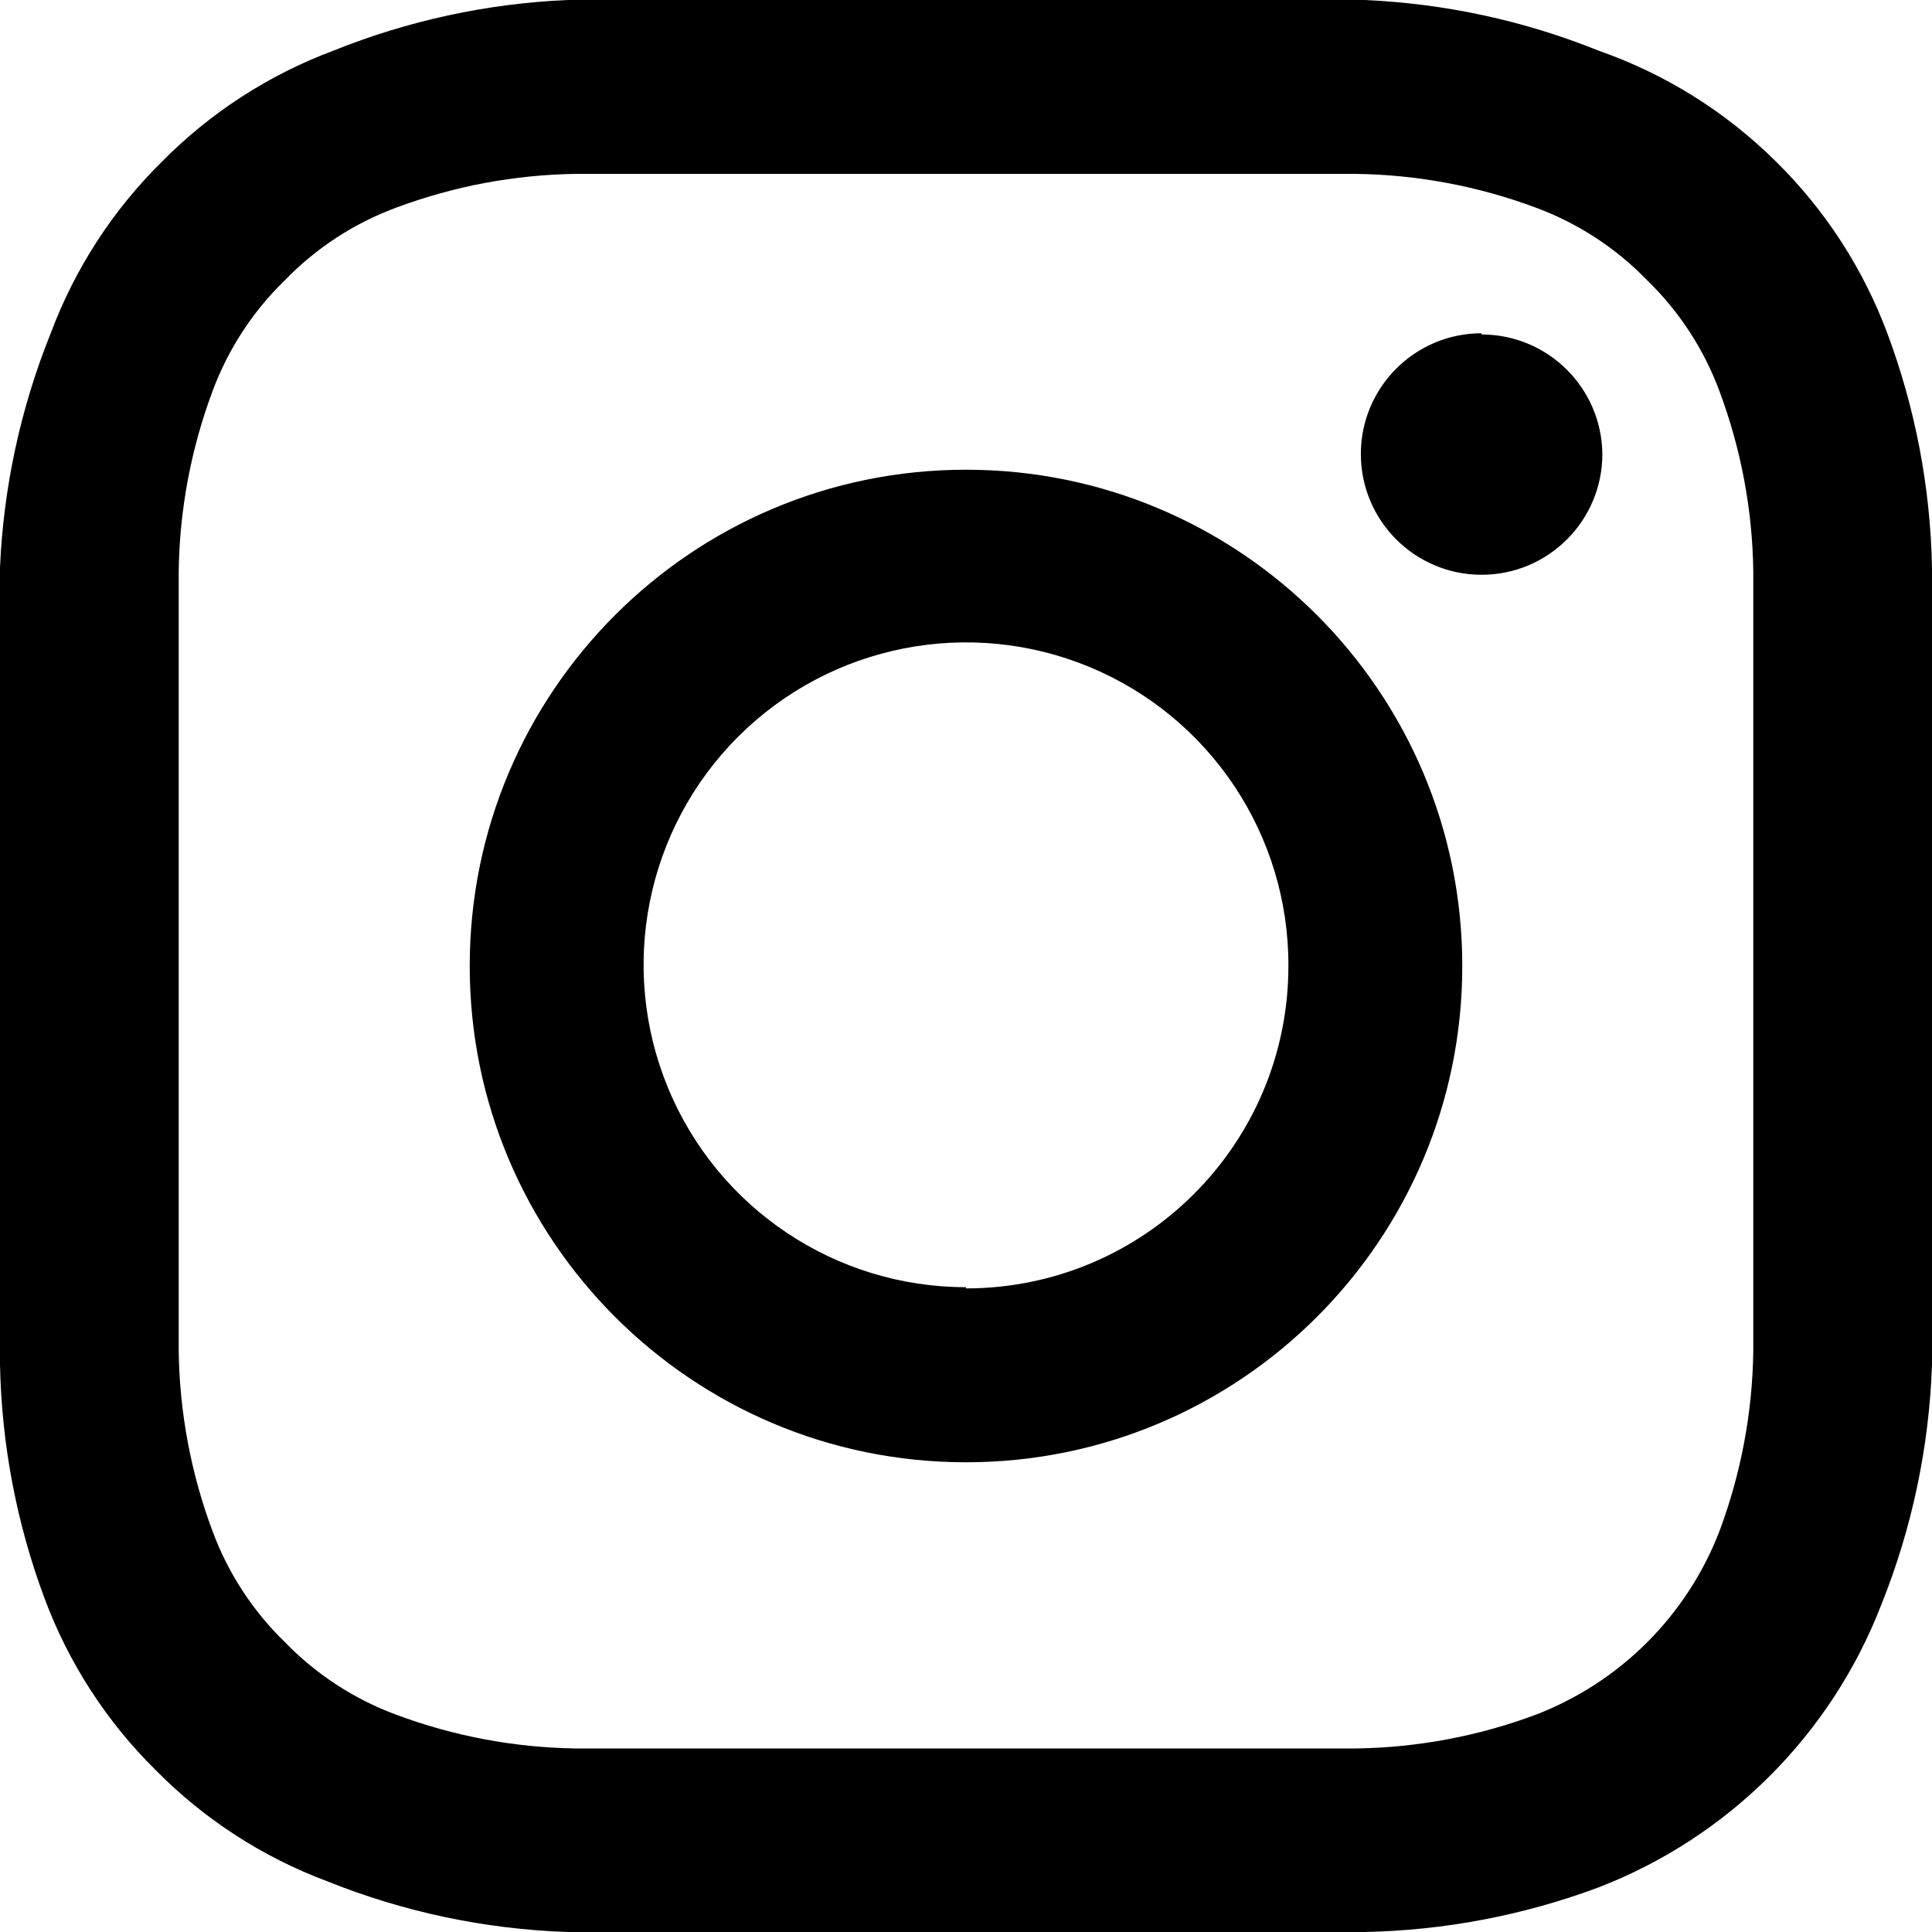
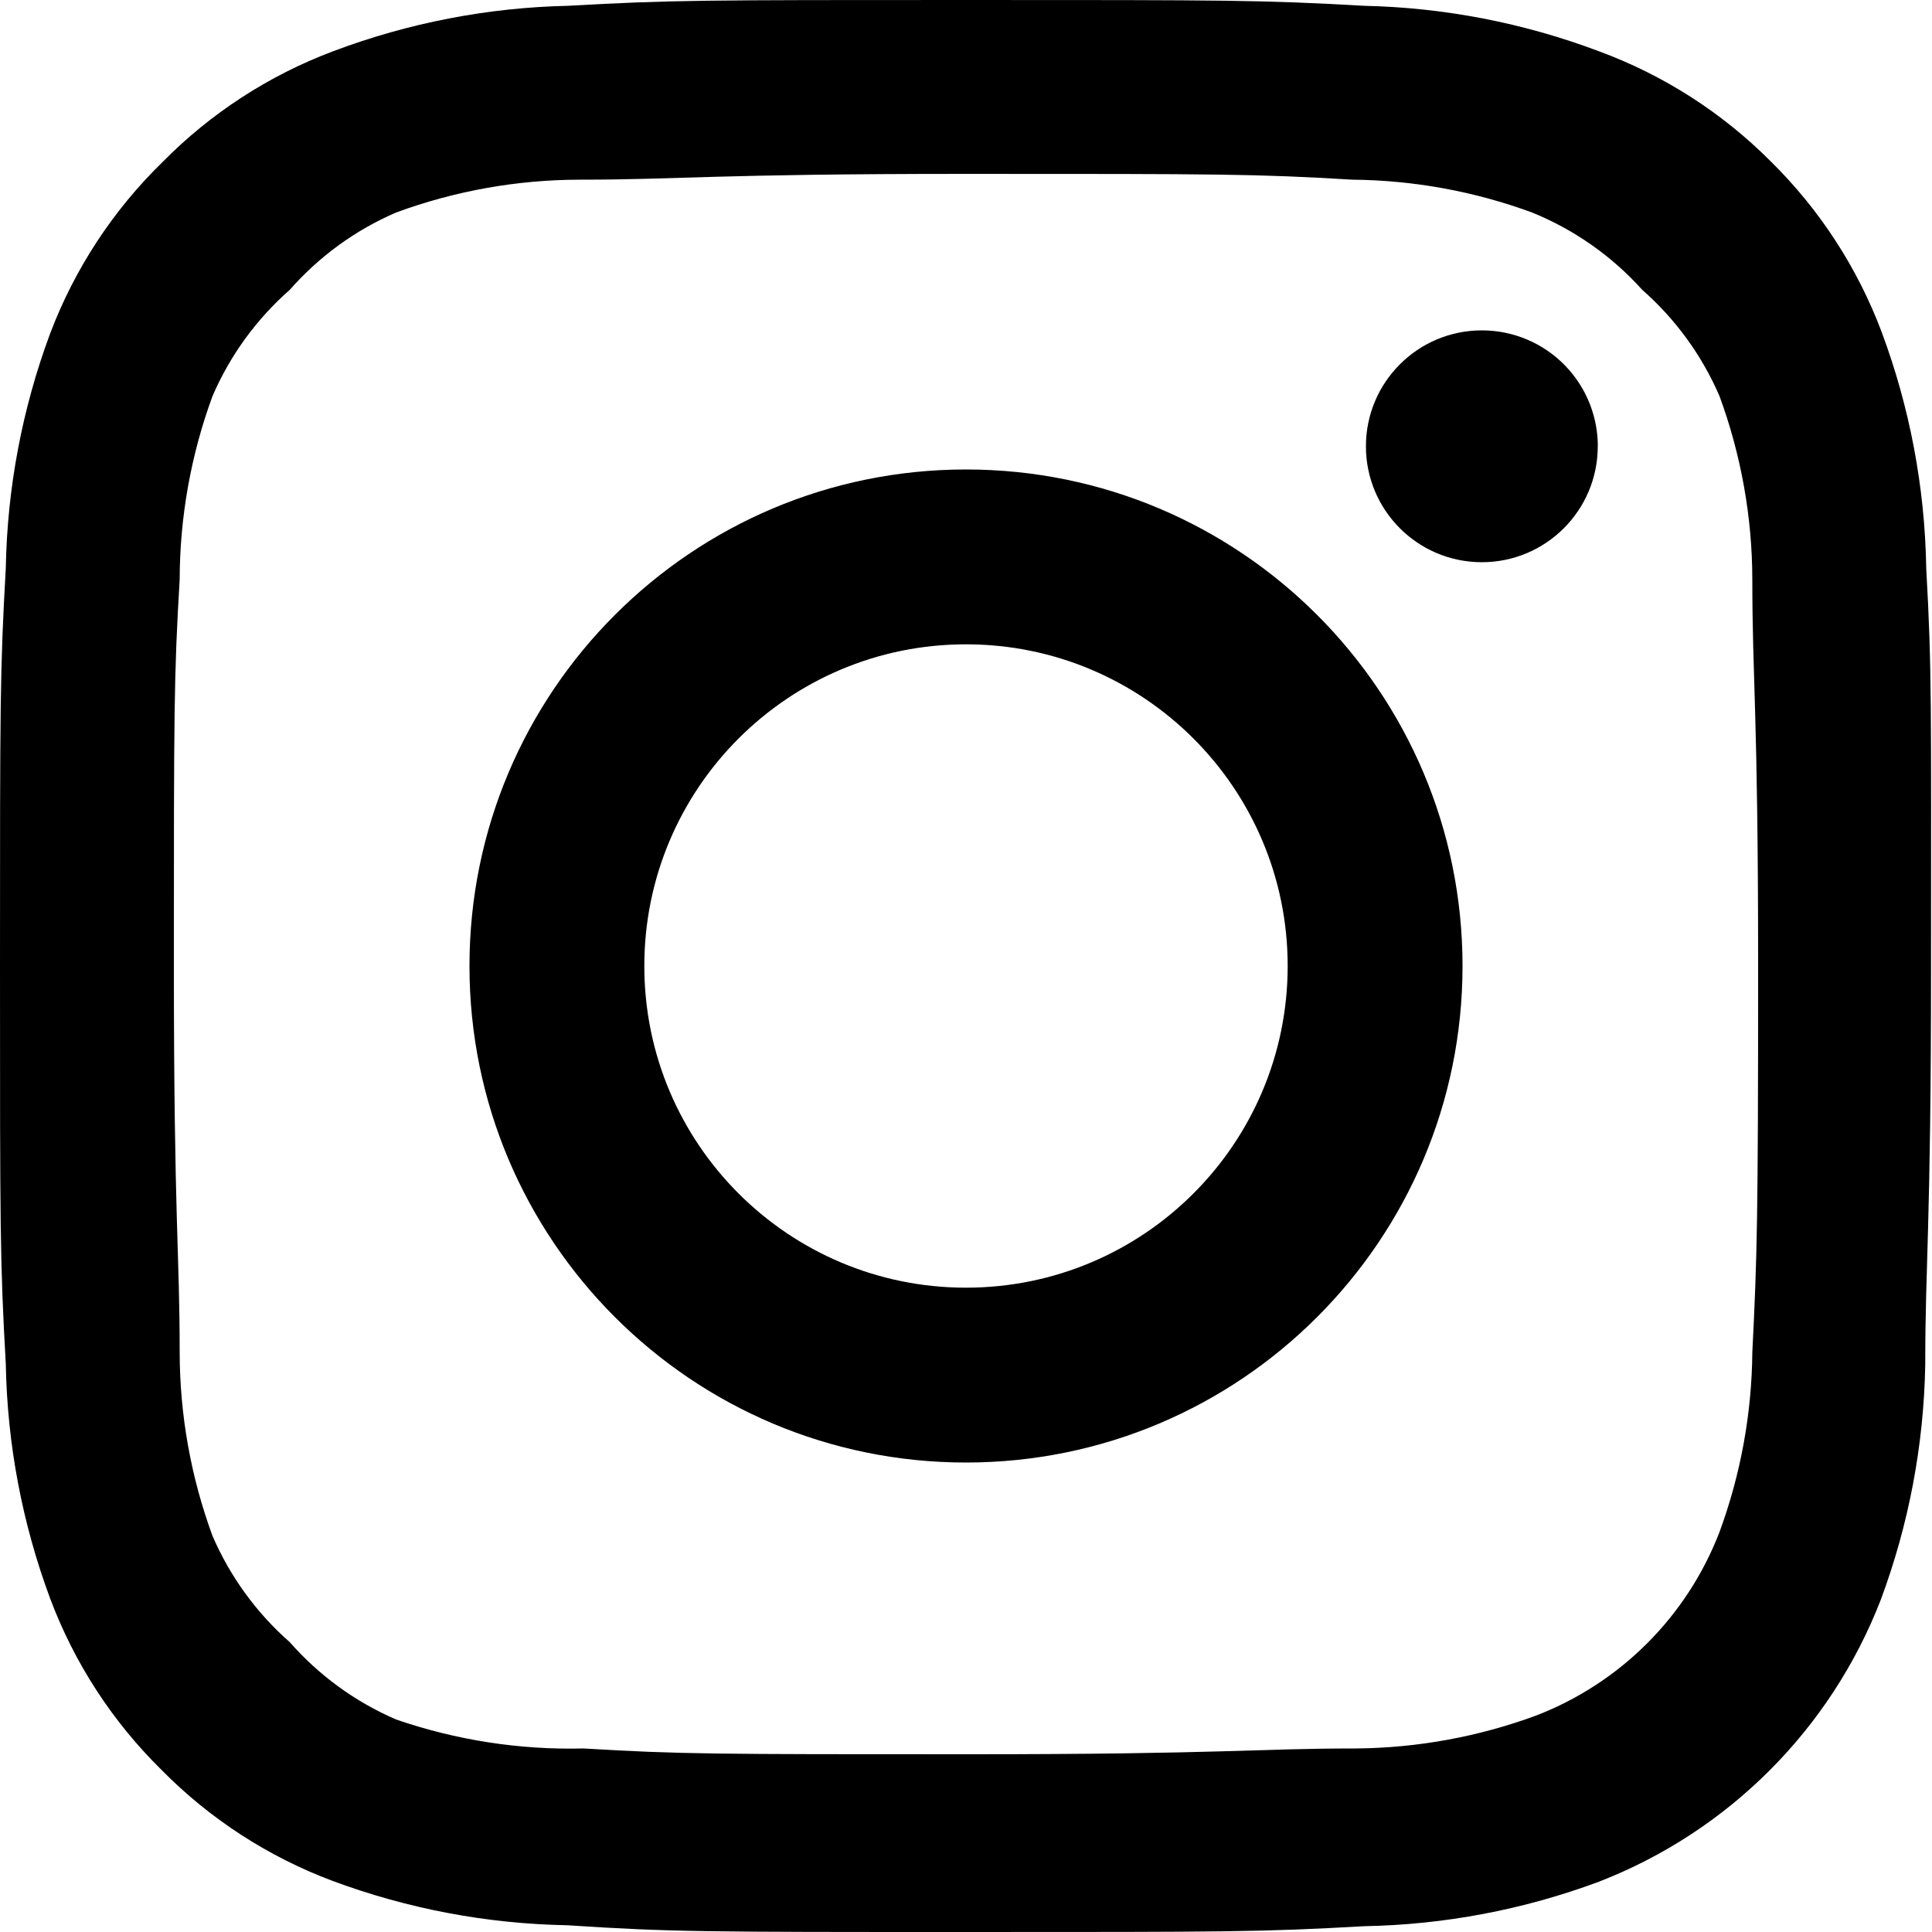
- <svg xmlns="http://www.w3.org/2000/svg" viewBox="0 0 16 16">
-   <path d="M8 1.44h3.23a4.43 4.43 0 0 1 1.49.28 2.48 2.48 0 0 1 .92.6 2.48 2.48 0 0 1 .6.92 4.43 4.43 0 0 1 .28 1.49v6.46a4.43 4.43 0 0 1-.28 1.49 2.65 2.65 0 0 1-1.52 1.52 4.43 4.43 0 0 1-1.49.28H4.77a4.43 4.43 0 0 1-1.49-.28 2.48 2.48 0 0 1-.92-.6 2.48 2.48 0 0 1-.6-.92 4.43 4.43 0 0 1-.28-1.49V4.73a4.43 4.43 0 0 1 .28-1.49 2.48 2.48 0 0 1 .6-.92 2.48 2.48 0 0 1 .92-.6 4.43 4.43 0 0 1 1.49-.28H8M8 0H4.7a5.87 5.87 0 0 0-1.94.42 3.92 3.92 0 0 0-1.42.92 3.92 3.92 0 0 0-.92 1.42A5.87 5.87 0 0 0 0 4.7v6.6a5.87 5.87 0 0 0 .37 1.94 3.92 3.92 0 0 0 .92 1.42 3.92 3.92 0 0 0 1.42.92A5.87 5.87 0 0 0 4.7 16h6.6a5.87 5.87 0 0 0 1.94-.37 4.09 4.09 0 0 0 2.34-2.34A5.87 5.87 0 0 0 16 11.3V4.7a5.87 5.87 0 0 0-.37-1.94 3.92 3.92 0 0 0-.92-1.42 3.92 3.92 0 0 0-1.47-.92A5.87 5.87 0 0 0 11.3 0H8zm0 3.89A4.11 4.11 0 1 0 12.11 8 4.11 4.11 0 0 0 8 3.89zm0 6.77A2.67 2.67 0 1 1 10.67 8 2.67 2.67 0 0 1 8 10.67zm4.27-7.9a1 1 0 1 0 1 1 1 1 0 0 0-1-.99z" />
+ <svg xmlns="http://www.w3.org/2000/svg" viewBox="0 0 20 20">
+   <path d="M10 4.86A5.14 5.14 0 1 0 15.14 10 5.14 5.14 0 0 0 10 4.86zm0 8.47A3.33 3.33 0 1 1 13.33 10 3.33 3.33 0 0 1 10 13.33zm9.94-7.46a7.34 7.34 0 0 0-.46-2.43 4.9 4.9 0 0 0-1.15-1.77A4.9 4.9 0 0 0 16.55.53a7.34 7.34 0 0 0-2.43-.47C13.06 0 12.72 0 10 0S6.94 0 5.88.06a7.34 7.34 0 0 0-2.43.47 4.9 4.9 0 0 0-1.77 1.15A4.9 4.9 0 0 0 .52 3.45a7.34 7.34 0 0 0-.46 2.43C0 6.94 0 7.28 0 10s0 3.06.06 4.12a7.34 7.34 0 0 0 .46 2.43 4.9 4.9 0 0 0 1.15 1.77 4.9 4.9 0 0 0 1.77 1.15 7.34 7.34 0 0 0 2.43.46C6.94 20 7.28 20 10 20s3.06 0 4.12-.06a7.34 7.34 0 0 0 2.43-.46 5.11 5.11 0 0 0 2.92-2.92 7.34 7.34 0 0 0 .46-2.43c0-1.07.06-1.41.06-4.12s.01-3.07-.05-4.13zM18.14 14a5.53 5.53 0 0 1-.34 1.86 3.31 3.31 0 0 1-1.9 1.9 5.53 5.53 0 0 1-1.86.34c-1.05 0-1.37.06-4 .06s-3 0-4-.06a5.53 5.53 0 0 1-1.94-.3A3.1 3.1 0 0 1 3 17a3.1 3.1 0 0 1-.8-1.1 5.53 5.53 0 0 1-.34-1.9c0-1.05-.06-1.37-.06-4s0-3 .06-4a5.54 5.54 0 0 1 .34-1.9A3.1 3.1 0 0 1 3 3a3.1 3.1 0 0 1 1.1-.8A5.53 5.53 0 0 1 6 1.86c1.05 0 1.37-.06 4-.06s3 0 4 .06a5.53 5.53 0 0 1 1.86.34A3.1 3.1 0 0 1 17 3a3.1 3.1 0 0 1 .8 1.1 5.53 5.53 0 0 1 .34 1.9c0 1.05.06 1.37.06 4s-.01 3-.06 4zm-1.6-9.38a1.2 1.2 0 1 1-1.2-1.2 1.2 1.2 0 0 1 1.2 1.24z" fill-rule="evenodd" />
</svg>
